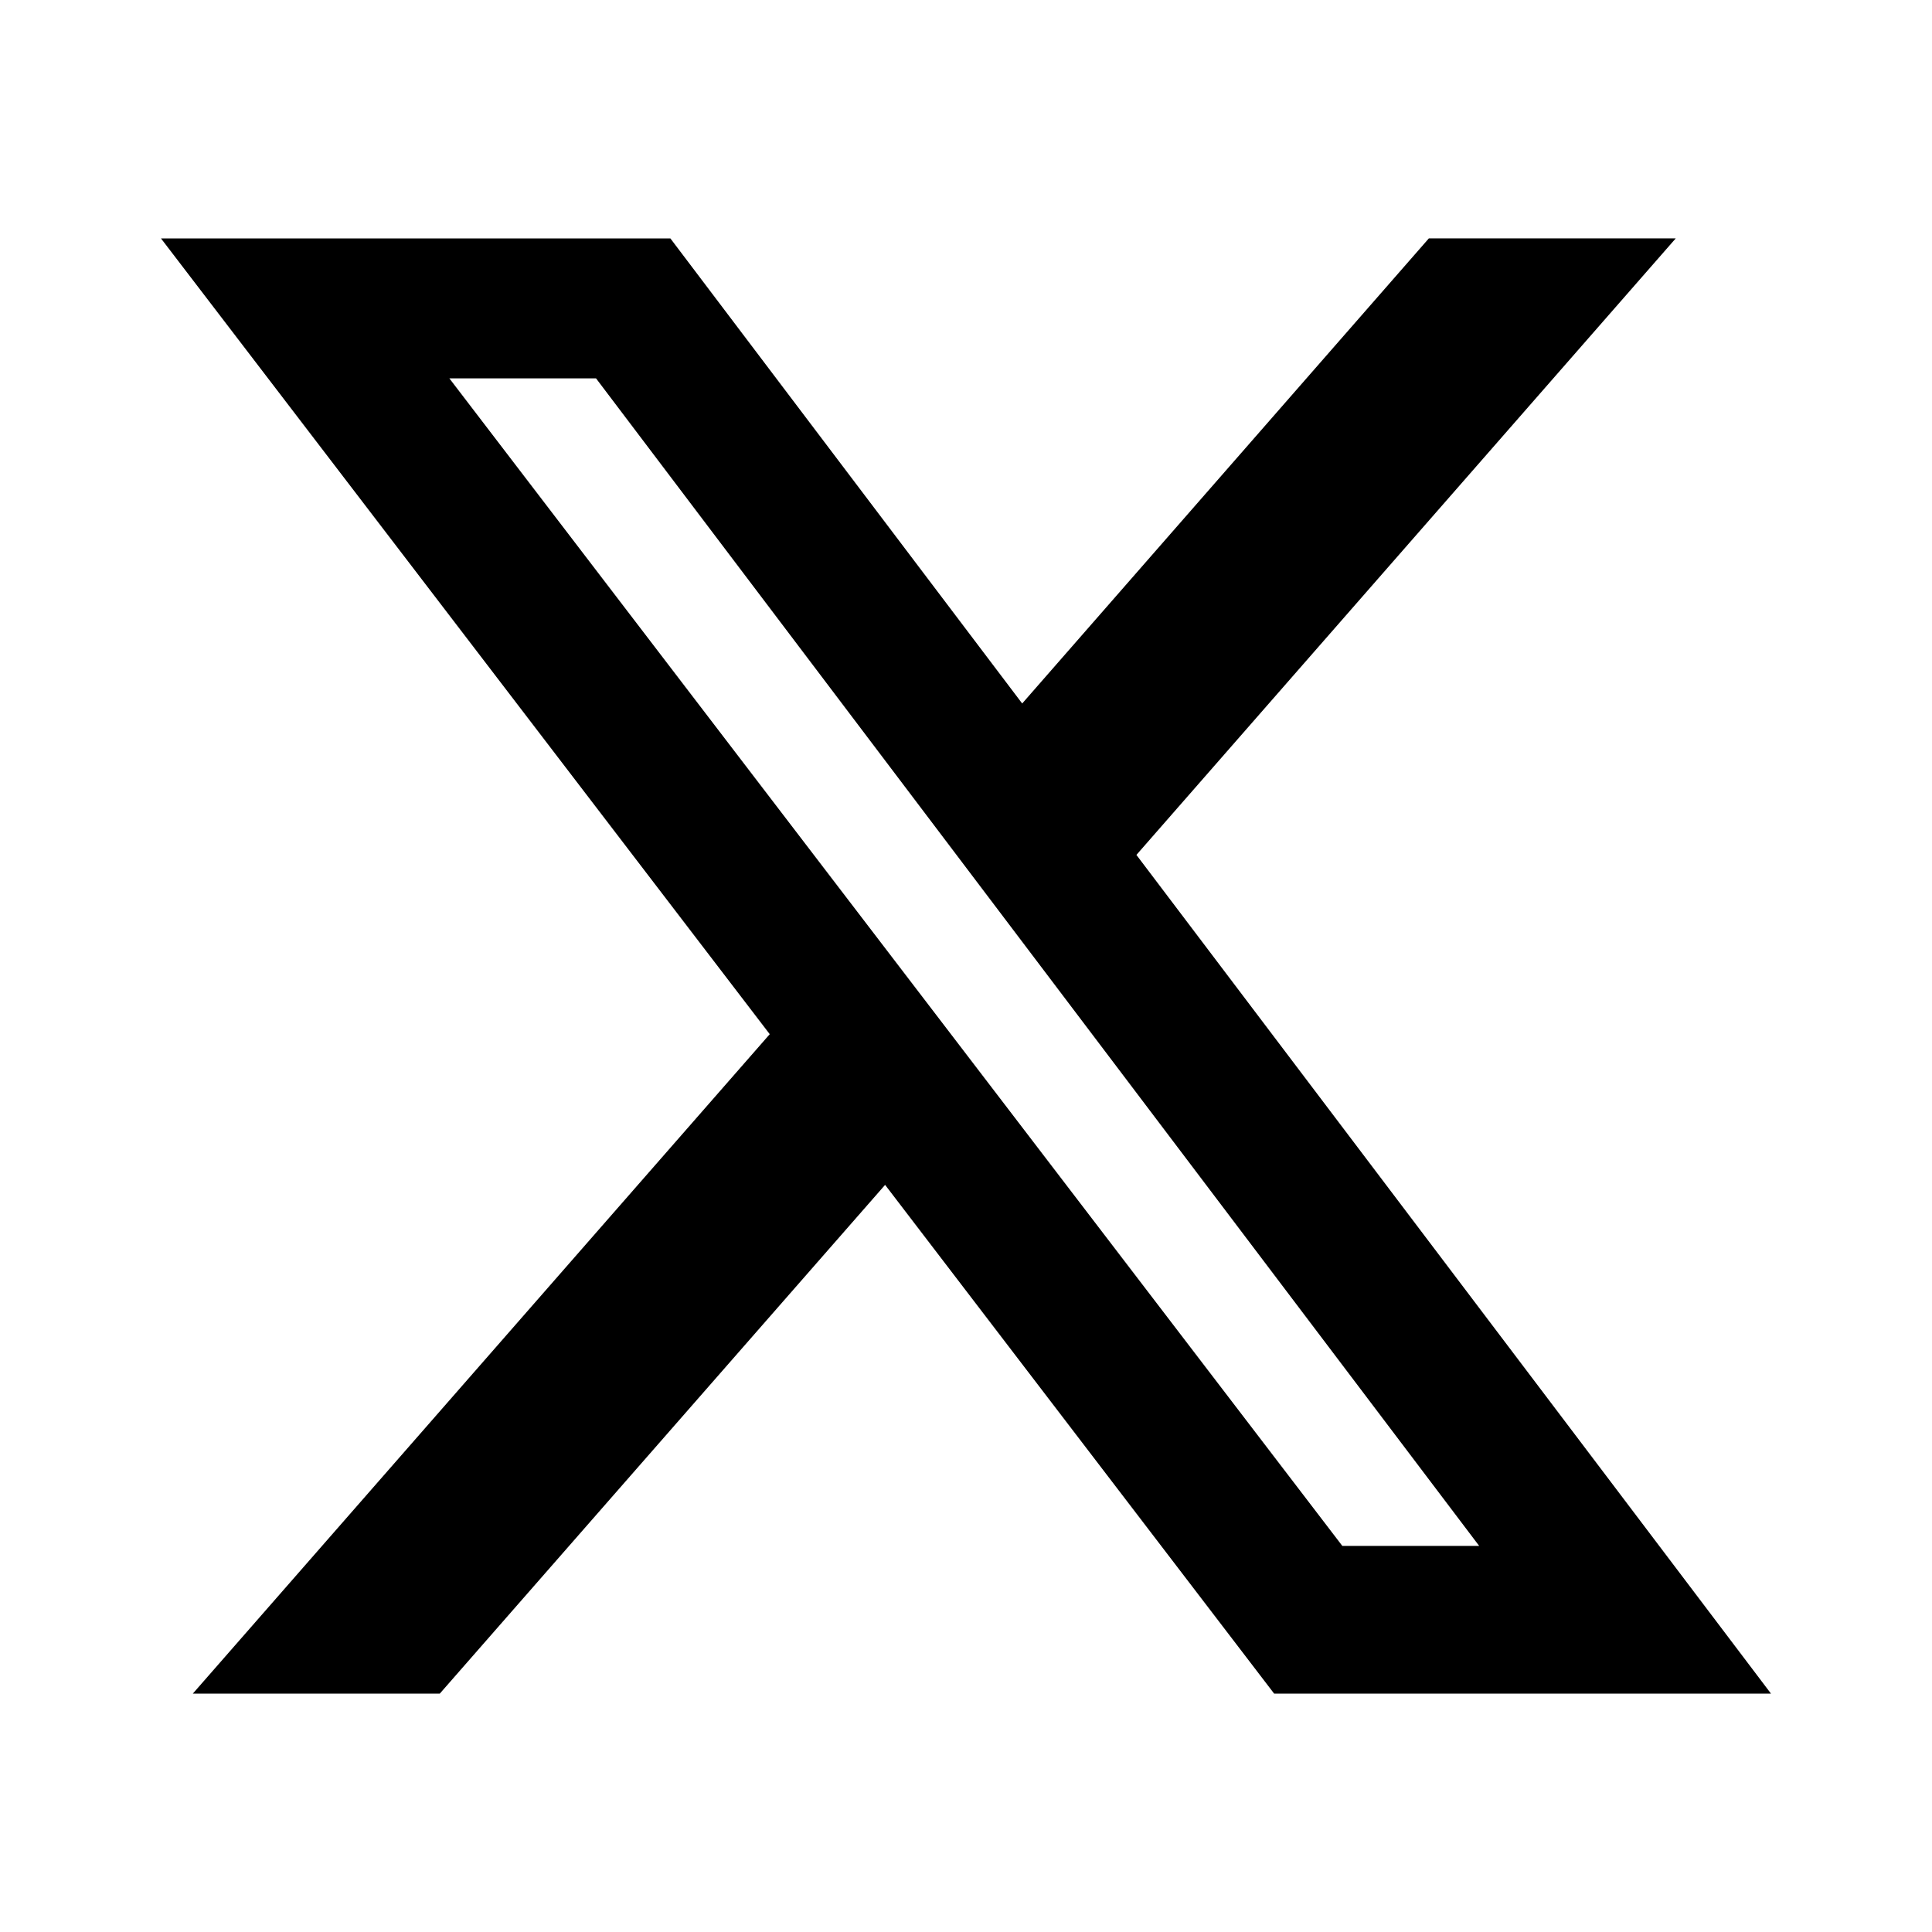
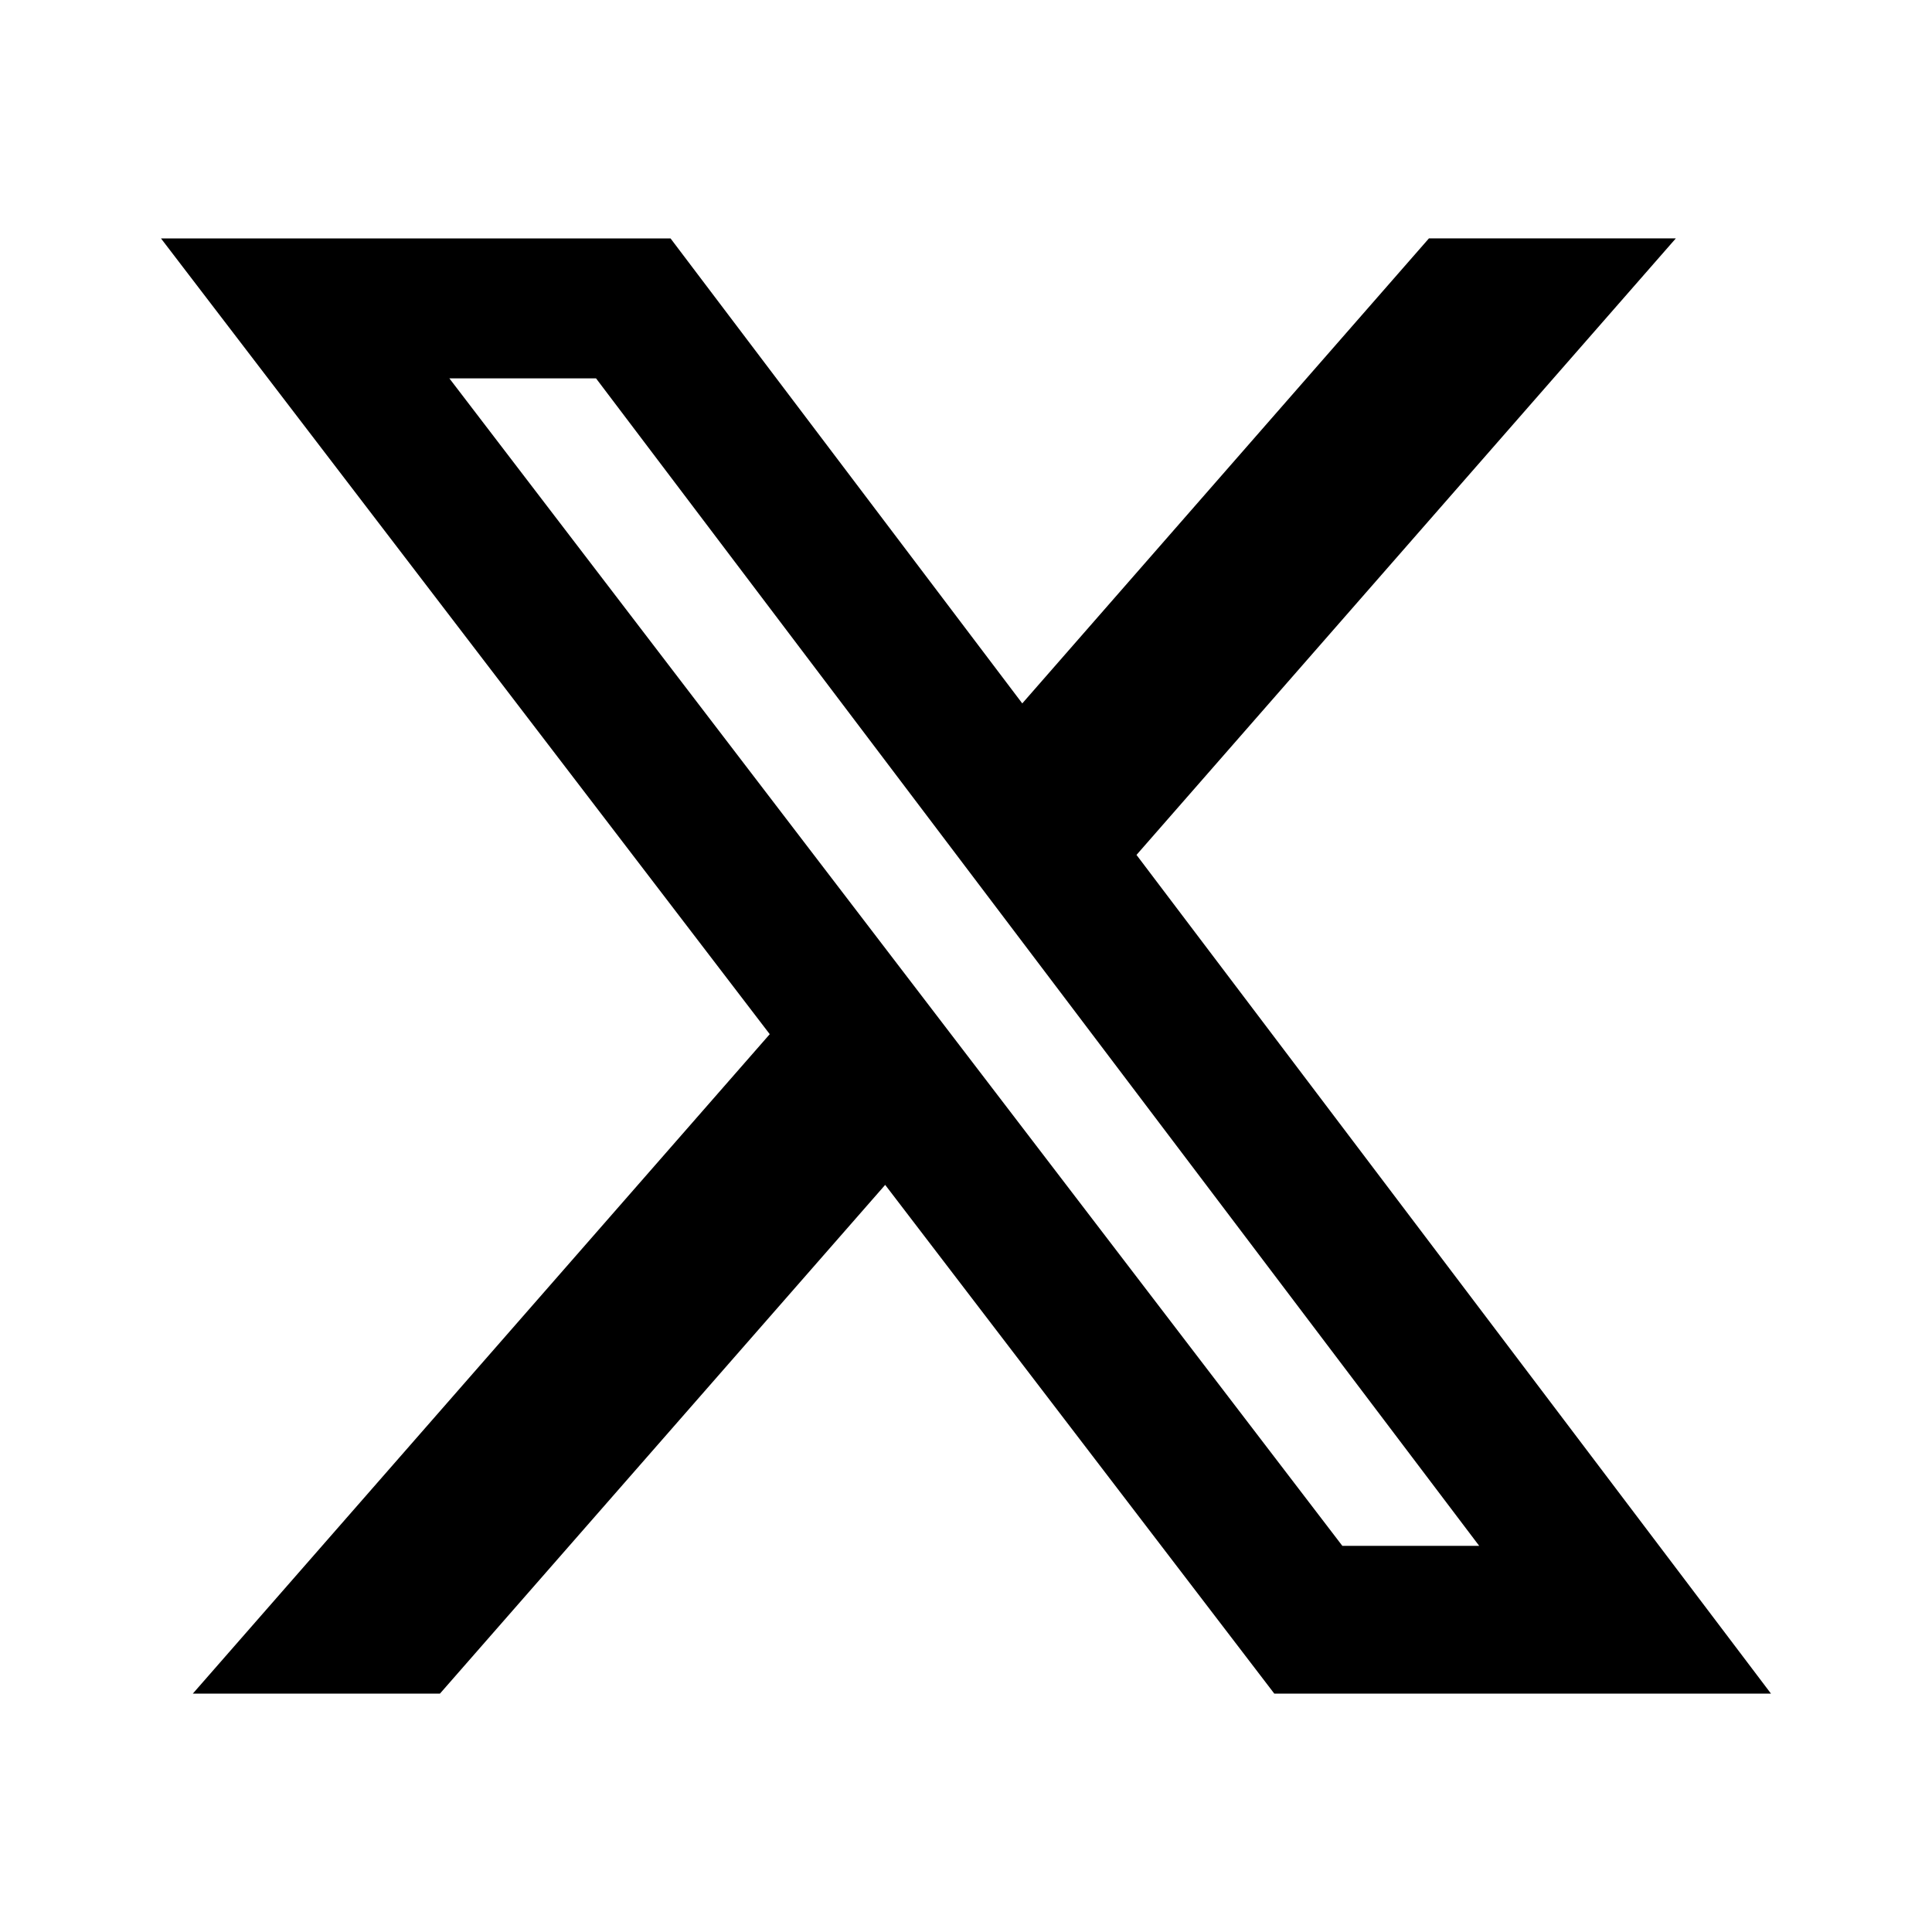
<svg xmlns="http://www.w3.org/2000/svg" viewBox="0 0 24 24">
-   <path d="M17.75 2.961h3.067l-6.7 7.659L22 21.039h-6.172l-4.833-6.32-5.532 6.32H2.395l7.167-8.192L2 2.962h6.328l4.37 5.777Zm-1.075 16.243h1.7L7.404 4.7H5.582Z" />
+   <path d="M17.751 2.961h3.067l-6.7 7.659L22 21.039h-6.17l-4.834-6.32-5.531 6.32h-3.07l7.167-8.192L2 2.962h6.33l4.369 5.776zm-1.076 16.242h1.7L7.404 4.7H5.582z" />
</svg>
